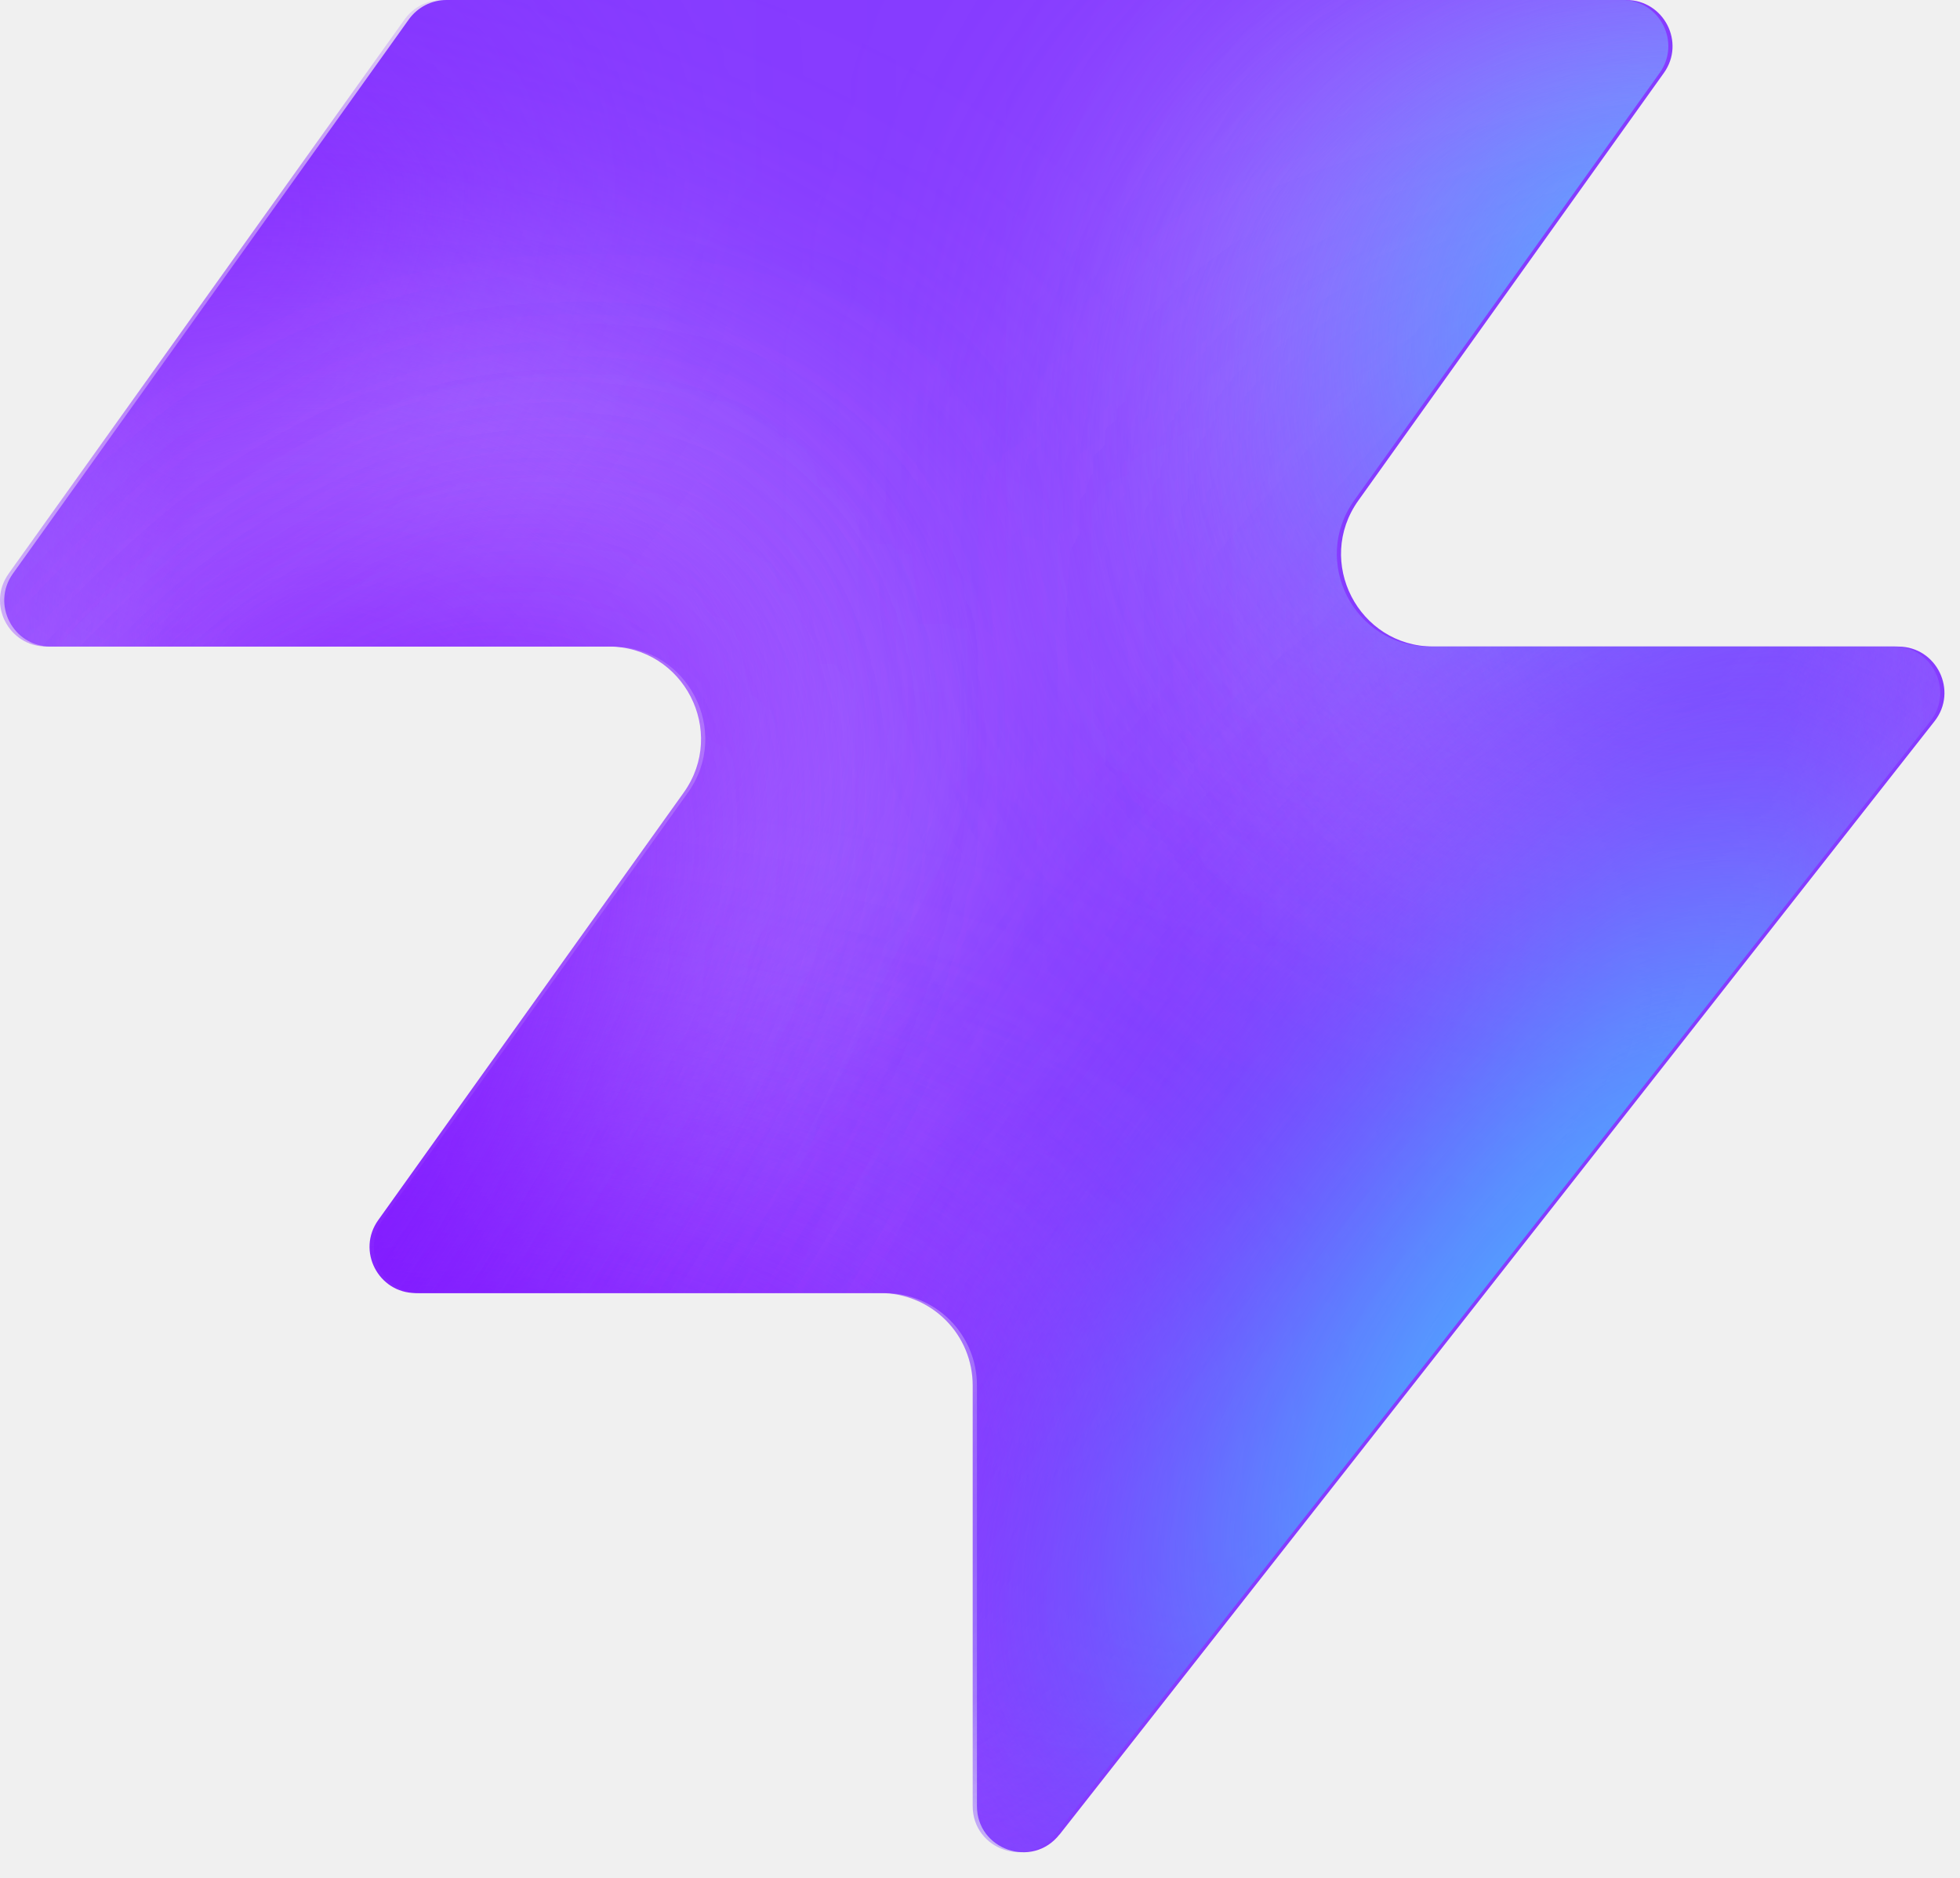
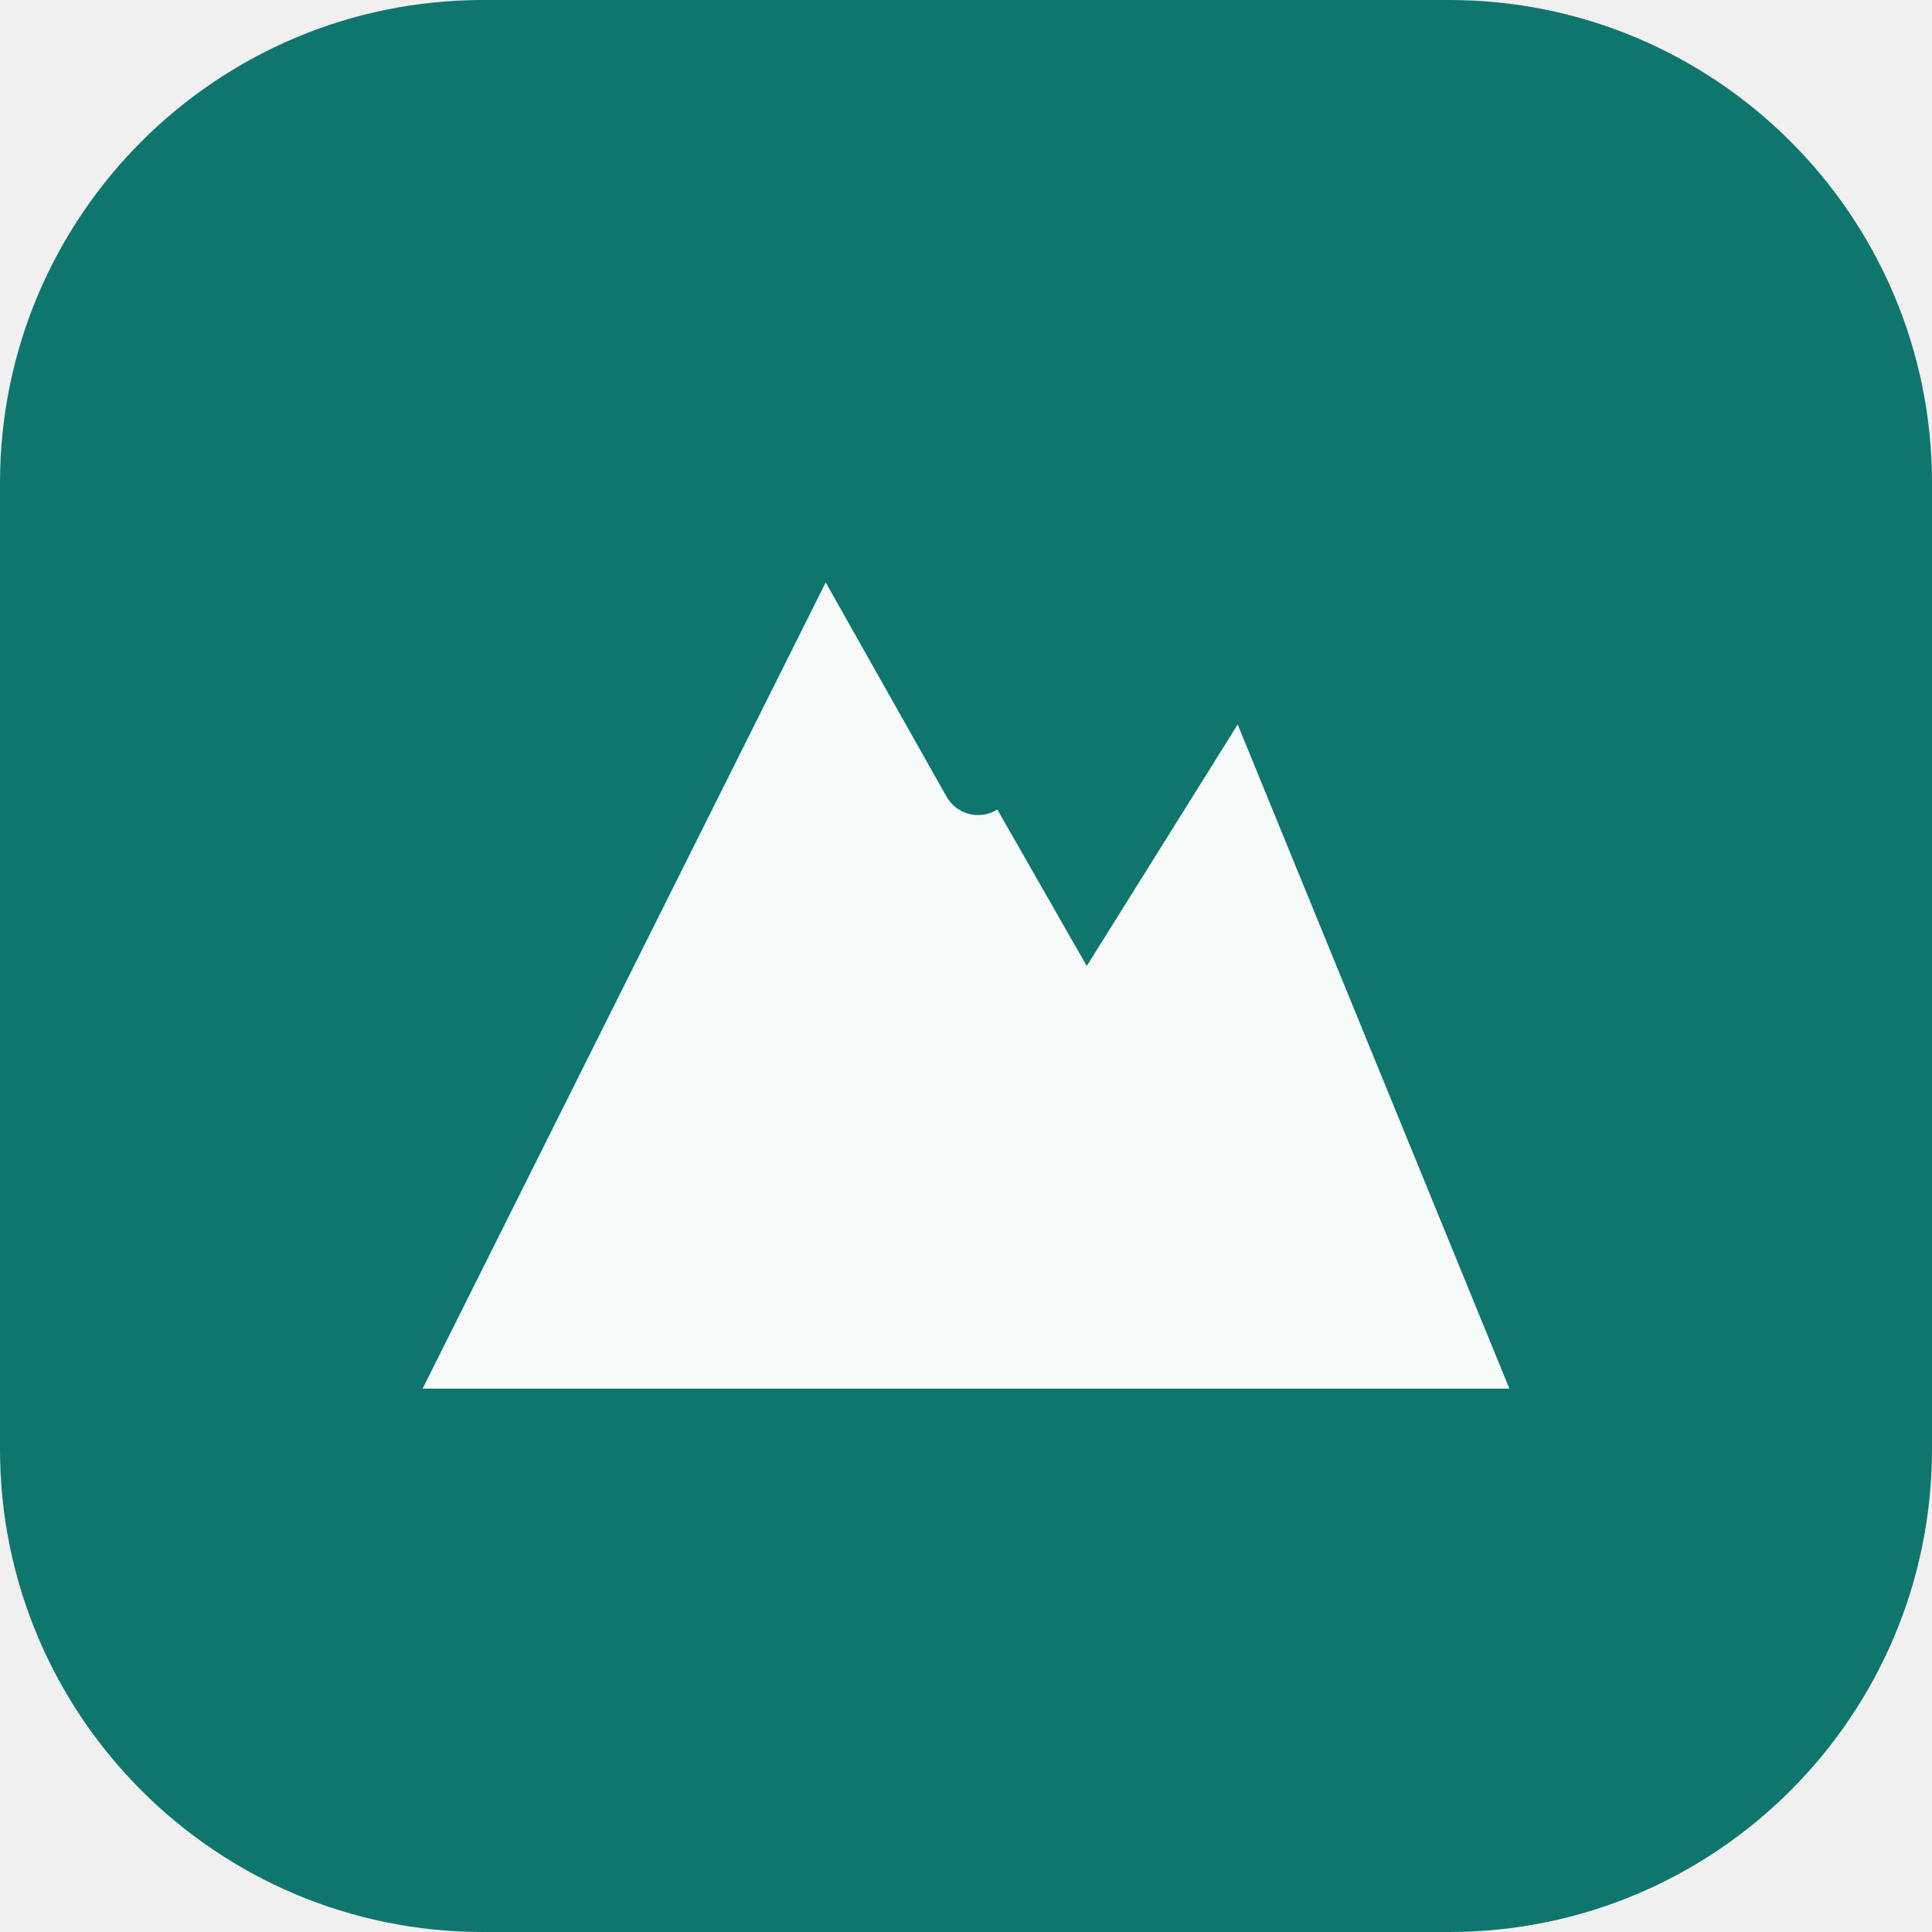
- <svg xmlns="http://www.w3.org/2000/svg" width="48" height="46" fill="none" viewBox="0 0 48 46">
-   <path fill="#863bff" d="M25.946 44.938c-.664.845-2.021.375-2.021-.698V33.937a2.26 2.26 0 0 0-2.262-2.262H10.287c-.92 0-1.456-1.04-.92-1.788l7.48-10.471c1.07-1.497 0-3.578-1.842-3.578H1.237c-.92 0-1.456-1.04-.92-1.788L10.013.474c.214-.297.556-.474.92-.474h28.894c.92 0 1.456 1.04.92 1.788l-7.48 10.471c-1.07 1.498 0 3.579 1.842 3.579h11.377c.943 0 1.473 1.088.89 1.83L25.947 44.94z" style="fill:#863bff;fill:color(display-p3 .525 .23 1);fill-opacity:1" />
-   <mask id="a" width="48" height="46" x="0" y="0" maskUnits="userSpaceOnUse" style="mask-type:alpha">
-     <path fill="#000" d="M25.842 44.938c-.664.844-2.021.375-2.021-.698V33.937a2.26 2.26 0 0 0-2.262-2.262H10.183c-.92 0-1.456-1.04-.92-1.788l7.48-10.471c1.07-1.498 0-3.579-1.842-3.579H1.133c-.92 0-1.456-1.04-.92-1.787L9.91.473c.214-.297.556-.474.92-.474h28.894c.92 0 1.456 1.04.92 1.788l-7.48 10.471c-1.07 1.498 0 3.578 1.842 3.578h11.377c.943 0 1.473 1.088.89 1.832L25.843 44.94z" style="fill:#000;fill-opacity:1" />
-   </mask>
-   <g mask="url(#a)">
-     <g filter="url(#b)">
-       <ellipse cx="5.508" cy="14.704" fill="#ede6ff" rx="5.508" ry="14.704" style="fill:#ede6ff;fill:color(display-p3 .927 .903 1);fill-opacity:1" transform="matrix(.00324 1 1 -.00324 -4.47 31.516)" />
-     </g>
-     <g filter="url(#c)">
-       <ellipse cx="10.399" cy="29.851" fill="#ede6ff" rx="10.399" ry="29.851" style="fill:#ede6ff;fill:color(display-p3 .927 .903 1);fill-opacity:1" transform="matrix(.00324 1 1 -.00324 -39.328 7.883)" />
-     </g>
-     <g filter="url(#d)">
-       <ellipse cx="5.508" cy="30.487" fill="#7e14ff" rx="5.508" ry="30.487" style="fill:#7e14ff;fill:color(display-p3 .492 .077 1);fill-opacity:1" transform="rotate(89.814 -25.913 -14.639)scale(1 -1)" />
-     </g>
-     <g filter="url(#e)">
-       <ellipse cx="5.508" cy="30.599" fill="#7e14ff" rx="5.508" ry="30.599" style="fill:#7e14ff;fill:color(display-p3 .492 .077 1);fill-opacity:1" transform="rotate(89.814 -32.644 -3.334)scale(1 -1)" />
-     </g>
-     <g filter="url(#f)">
-       <ellipse cx="5.508" cy="30.599" fill="#7e14ff" rx="5.508" ry="30.599" style="fill:#7e14ff;fill:color(display-p3 .492 .077 1);fill-opacity:1" transform="matrix(.00324 1 1 -.00324 -34.34 30.47)" />
-     </g>
-     <g filter="url(#g)">
-       <ellipse cx="14.072" cy="22.078" fill="#ede6ff" rx="14.072" ry="22.078" style="fill:#ede6ff;fill:color(display-p3 .927 .903 1);fill-opacity:1" transform="rotate(93.35 24.506 48.493)scale(-1 1)" />
-     </g>
-     <g filter="url(#h)">
-       <ellipse cx="3.47" cy="21.501" fill="#7e14ff" rx="3.47" ry="21.501" style="fill:#7e14ff;fill:color(display-p3 .492 .077 1);fill-opacity:1" transform="rotate(89.009 28.708 47.59)scale(-1 1)" />
-     </g>
-     <g filter="url(#i)">
-       <ellipse cx="3.47" cy="21.501" fill="#7e14ff" rx="3.47" ry="21.501" style="fill:#7e14ff;fill:color(display-p3 .492 .077 1);fill-opacity:1" transform="rotate(89.009 28.708 47.59)scale(-1 1)" />
-     </g>
-     <g filter="url(#j)">
-       <ellipse cx=".387" cy="8.972" fill="#7e14ff" rx="4.407" ry="29.108" style="fill:#7e14ff;fill:color(display-p3 .492 .077 1);fill-opacity:1" transform="rotate(39.51 .387 8.972)" />
-     </g>
-     <g filter="url(#k)">
-       <ellipse cx="47.523" cy="-6.092" fill="#7e14ff" rx="4.407" ry="29.108" style="fill:#7e14ff;fill:color(display-p3 .492 .077 1);fill-opacity:1" transform="rotate(37.892 47.523 -6.092)" />
-     </g>
-     <g filter="url(#l)">
-       <ellipse cx="41.412" cy="6.333" fill="#47bfff" rx="5.971" ry="9.665" style="fill:#47bfff;fill:color(display-p3 .28 .748 1);fill-opacity:1" transform="rotate(37.892 41.412 6.333)" />
-     </g>
-     <g filter="url(#m)">
-       <ellipse cx="-1.879" cy="38.332" fill="#7e14ff" rx="4.407" ry="29.108" style="fill:#7e14ff;fill:color(display-p3 .492 .077 1);fill-opacity:1" transform="rotate(37.892 -1.88 38.332)" />
-     </g>
-     <g filter="url(#n)">
-       <ellipse cx="-1.879" cy="38.332" fill="#7e14ff" rx="4.407" ry="29.108" style="fill:#7e14ff;fill:color(display-p3 .492 .077 1);fill-opacity:1" transform="rotate(37.892 -1.88 38.332)" />
-     </g>
-     <g filter="url(#o)">
-       <ellipse cx="35.651" cy="29.907" fill="#7e14ff" rx="4.407" ry="29.108" style="fill:#7e14ff;fill:color(display-p3 .492 .077 1);fill-opacity:1" transform="rotate(37.892 35.651 29.907)" />
-     </g>
-     <g filter="url(#p)">
-       <ellipse cx="38.418" cy="32.4" fill="#47bfff" rx="5.971" ry="15.297" style="fill:#47bfff;fill:color(display-p3 .28 .748 1);fill-opacity:1" transform="rotate(37.892 38.418 32.4)" />
-     </g>
-   </g>
-   <defs>
-     <filter id="b" width="60.045" height="41.654" x="-19.77" y="16.149" color-interpolation-filters="sRGB" filterUnits="userSpaceOnUse">
-       <feFlood flood-opacity="0" result="BackgroundImageFix" />
-       <feBlend in="SourceGraphic" in2="BackgroundImageFix" result="shape" />
-       <feGaussianBlur result="effect1_foregroundBlur_2002_17158" stdDeviation="7.659" />
-     </filter>
-     <filter id="c" width="90.34" height="51.437" x="-54.613" y="-7.533" color-interpolation-filters="sRGB" filterUnits="userSpaceOnUse">
-       <feFlood flood-opacity="0" result="BackgroundImageFix" />
-       <feBlend in="SourceGraphic" in2="BackgroundImageFix" result="shape" />
-       <feGaussianBlur result="effect1_foregroundBlur_2002_17158" stdDeviation="7.659" />
-     </filter>
-     <filter id="d" width="79.355" height="29.4" x="-49.64" y="2.03" color-interpolation-filters="sRGB" filterUnits="userSpaceOnUse">
-       <feFlood flood-opacity="0" result="BackgroundImageFix" />
-       <feBlend in="SourceGraphic" in2="BackgroundImageFix" result="shape" />
-       <feGaussianBlur result="effect1_foregroundBlur_2002_17158" stdDeviation="4.596" />
-     </filter>
-     <filter id="e" width="79.579" height="29.4" x="-45.045" y="20.029" color-interpolation-filters="sRGB" filterUnits="userSpaceOnUse">
-       <feFlood flood-opacity="0" result="BackgroundImageFix" />
-       <feBlend in="SourceGraphic" in2="BackgroundImageFix" result="shape" />
-       <feGaussianBlur result="effect1_foregroundBlur_2002_17158" stdDeviation="4.596" />
-     </filter>
-     <filter id="f" width="79.579" height="29.4" x="-43.513" y="21.178" color-interpolation-filters="sRGB" filterUnits="userSpaceOnUse">
-       <feFlood flood-opacity="0" result="BackgroundImageFix" />
-       <feBlend in="SourceGraphic" in2="BackgroundImageFix" result="shape" />
-       <feGaussianBlur result="effect1_foregroundBlur_2002_17158" stdDeviation="4.596" />
-     </filter>
-     <filter id="g" width="74.749" height="58.852" x="15.756" y="-17.901" color-interpolation-filters="sRGB" filterUnits="userSpaceOnUse">
-       <feFlood flood-opacity="0" result="BackgroundImageFix" />
-       <feBlend in="SourceGraphic" in2="BackgroundImageFix" result="shape" />
-       <feGaussianBlur result="effect1_foregroundBlur_2002_17158" stdDeviation="7.659" />
-     </filter>
-     <filter id="h" width="61.377" height="25.362" x="23.548" y="2.284" color-interpolation-filters="sRGB" filterUnits="userSpaceOnUse">
-       <feFlood flood-opacity="0" result="BackgroundImageFix" />
-       <feBlend in="SourceGraphic" in2="BackgroundImageFix" result="shape" />
-       <feGaussianBlur result="effect1_foregroundBlur_2002_17158" stdDeviation="4.596" />
-     </filter>
-     <filter id="i" width="61.377" height="25.362" x="23.548" y="2.284" color-interpolation-filters="sRGB" filterUnits="userSpaceOnUse">
-       <feFlood flood-opacity="0" result="BackgroundImageFix" />
-       <feBlend in="SourceGraphic" in2="BackgroundImageFix" result="shape" />
-       <feGaussianBlur result="effect1_foregroundBlur_2002_17158" stdDeviation="4.596" />
-     </filter>
-     <filter id="j" width="56.045" height="63.649" x="-27.636" y="-22.853" color-interpolation-filters="sRGB" filterUnits="userSpaceOnUse">
-       <feFlood flood-opacity="0" result="BackgroundImageFix" />
-       <feBlend in="SourceGraphic" in2="BackgroundImageFix" result="shape" />
-       <feGaussianBlur result="effect1_foregroundBlur_2002_17158" stdDeviation="4.596" />
-     </filter>
-     <filter id="k" width="54.814" height="64.646" x="20.116" y="-38.415" color-interpolation-filters="sRGB" filterUnits="userSpaceOnUse">
-       <feFlood flood-opacity="0" result="BackgroundImageFix" />
-       <feBlend in="SourceGraphic" in2="BackgroundImageFix" result="shape" />
-       <feGaussianBlur result="effect1_foregroundBlur_2002_17158" stdDeviation="4.596" />
-     </filter>
-     <filter id="l" width="33.541" height="35.313" x="24.641" y="-11.323" color-interpolation-filters="sRGB" filterUnits="userSpaceOnUse">
-       <feFlood flood-opacity="0" result="BackgroundImageFix" />
-       <feBlend in="SourceGraphic" in2="BackgroundImageFix" result="shape" />
-       <feGaussianBlur result="effect1_foregroundBlur_2002_17158" stdDeviation="4.596" />
-     </filter>
-     <filter id="m" width="54.814" height="64.646" x="-29.286" y="6.009" color-interpolation-filters="sRGB" filterUnits="userSpaceOnUse">
-       <feFlood flood-opacity="0" result="BackgroundImageFix" />
-       <feBlend in="SourceGraphic" in2="BackgroundImageFix" result="shape" />
-       <feGaussianBlur result="effect1_foregroundBlur_2002_17158" stdDeviation="4.596" />
-     </filter>
-     <filter id="n" width="54.814" height="64.646" x="-29.286" y="6.009" color-interpolation-filters="sRGB" filterUnits="userSpaceOnUse">
-       <feFlood flood-opacity="0" result="BackgroundImageFix" />
-       <feBlend in="SourceGraphic" in2="BackgroundImageFix" result="shape" />
-       <feGaussianBlur result="effect1_foregroundBlur_2002_17158" stdDeviation="4.596" />
-     </filter>
-     <filter id="o" width="54.814" height="64.646" x="8.244" y="-2.416" color-interpolation-filters="sRGB" filterUnits="userSpaceOnUse">
-       <feFlood flood-opacity="0" result="BackgroundImageFix" />
-       <feBlend in="SourceGraphic" in2="BackgroundImageFix" result="shape" />
-       <feGaussianBlur result="effect1_foregroundBlur_2002_17158" stdDeviation="4.596" />
-     </filter>
-     <filter id="p" width="39.409" height="43.623" x="18.713" y="10.588" color-interpolation-filters="sRGB" filterUnits="userSpaceOnUse">
-       <feFlood flood-opacity="0" result="BackgroundImageFix" />
-       <feBlend in="SourceGraphic" in2="BackgroundImageFix" result="shape" />
-       <feGaussianBlur result="effect1_foregroundBlur_2002_17158" stdDeviation="4.596" />
-     </filter>
-   </defs>
+ <svg xmlns="http://www.w3.org/2000/svg" viewBox="0 0 64 64" width="64" height="64">
+   <rect width="64" height="64" rx="16" fill="#0f766e" />
+   <path d="M14 46 28 18l8 14 5-8 9 22H14Z" fill="#ffffff" opacity="0.96" />
+   <path d="M28 18l4.4 7.8" stroke="#0f766e" stroke-width="2.4" stroke-linecap="round" />
</svg>
